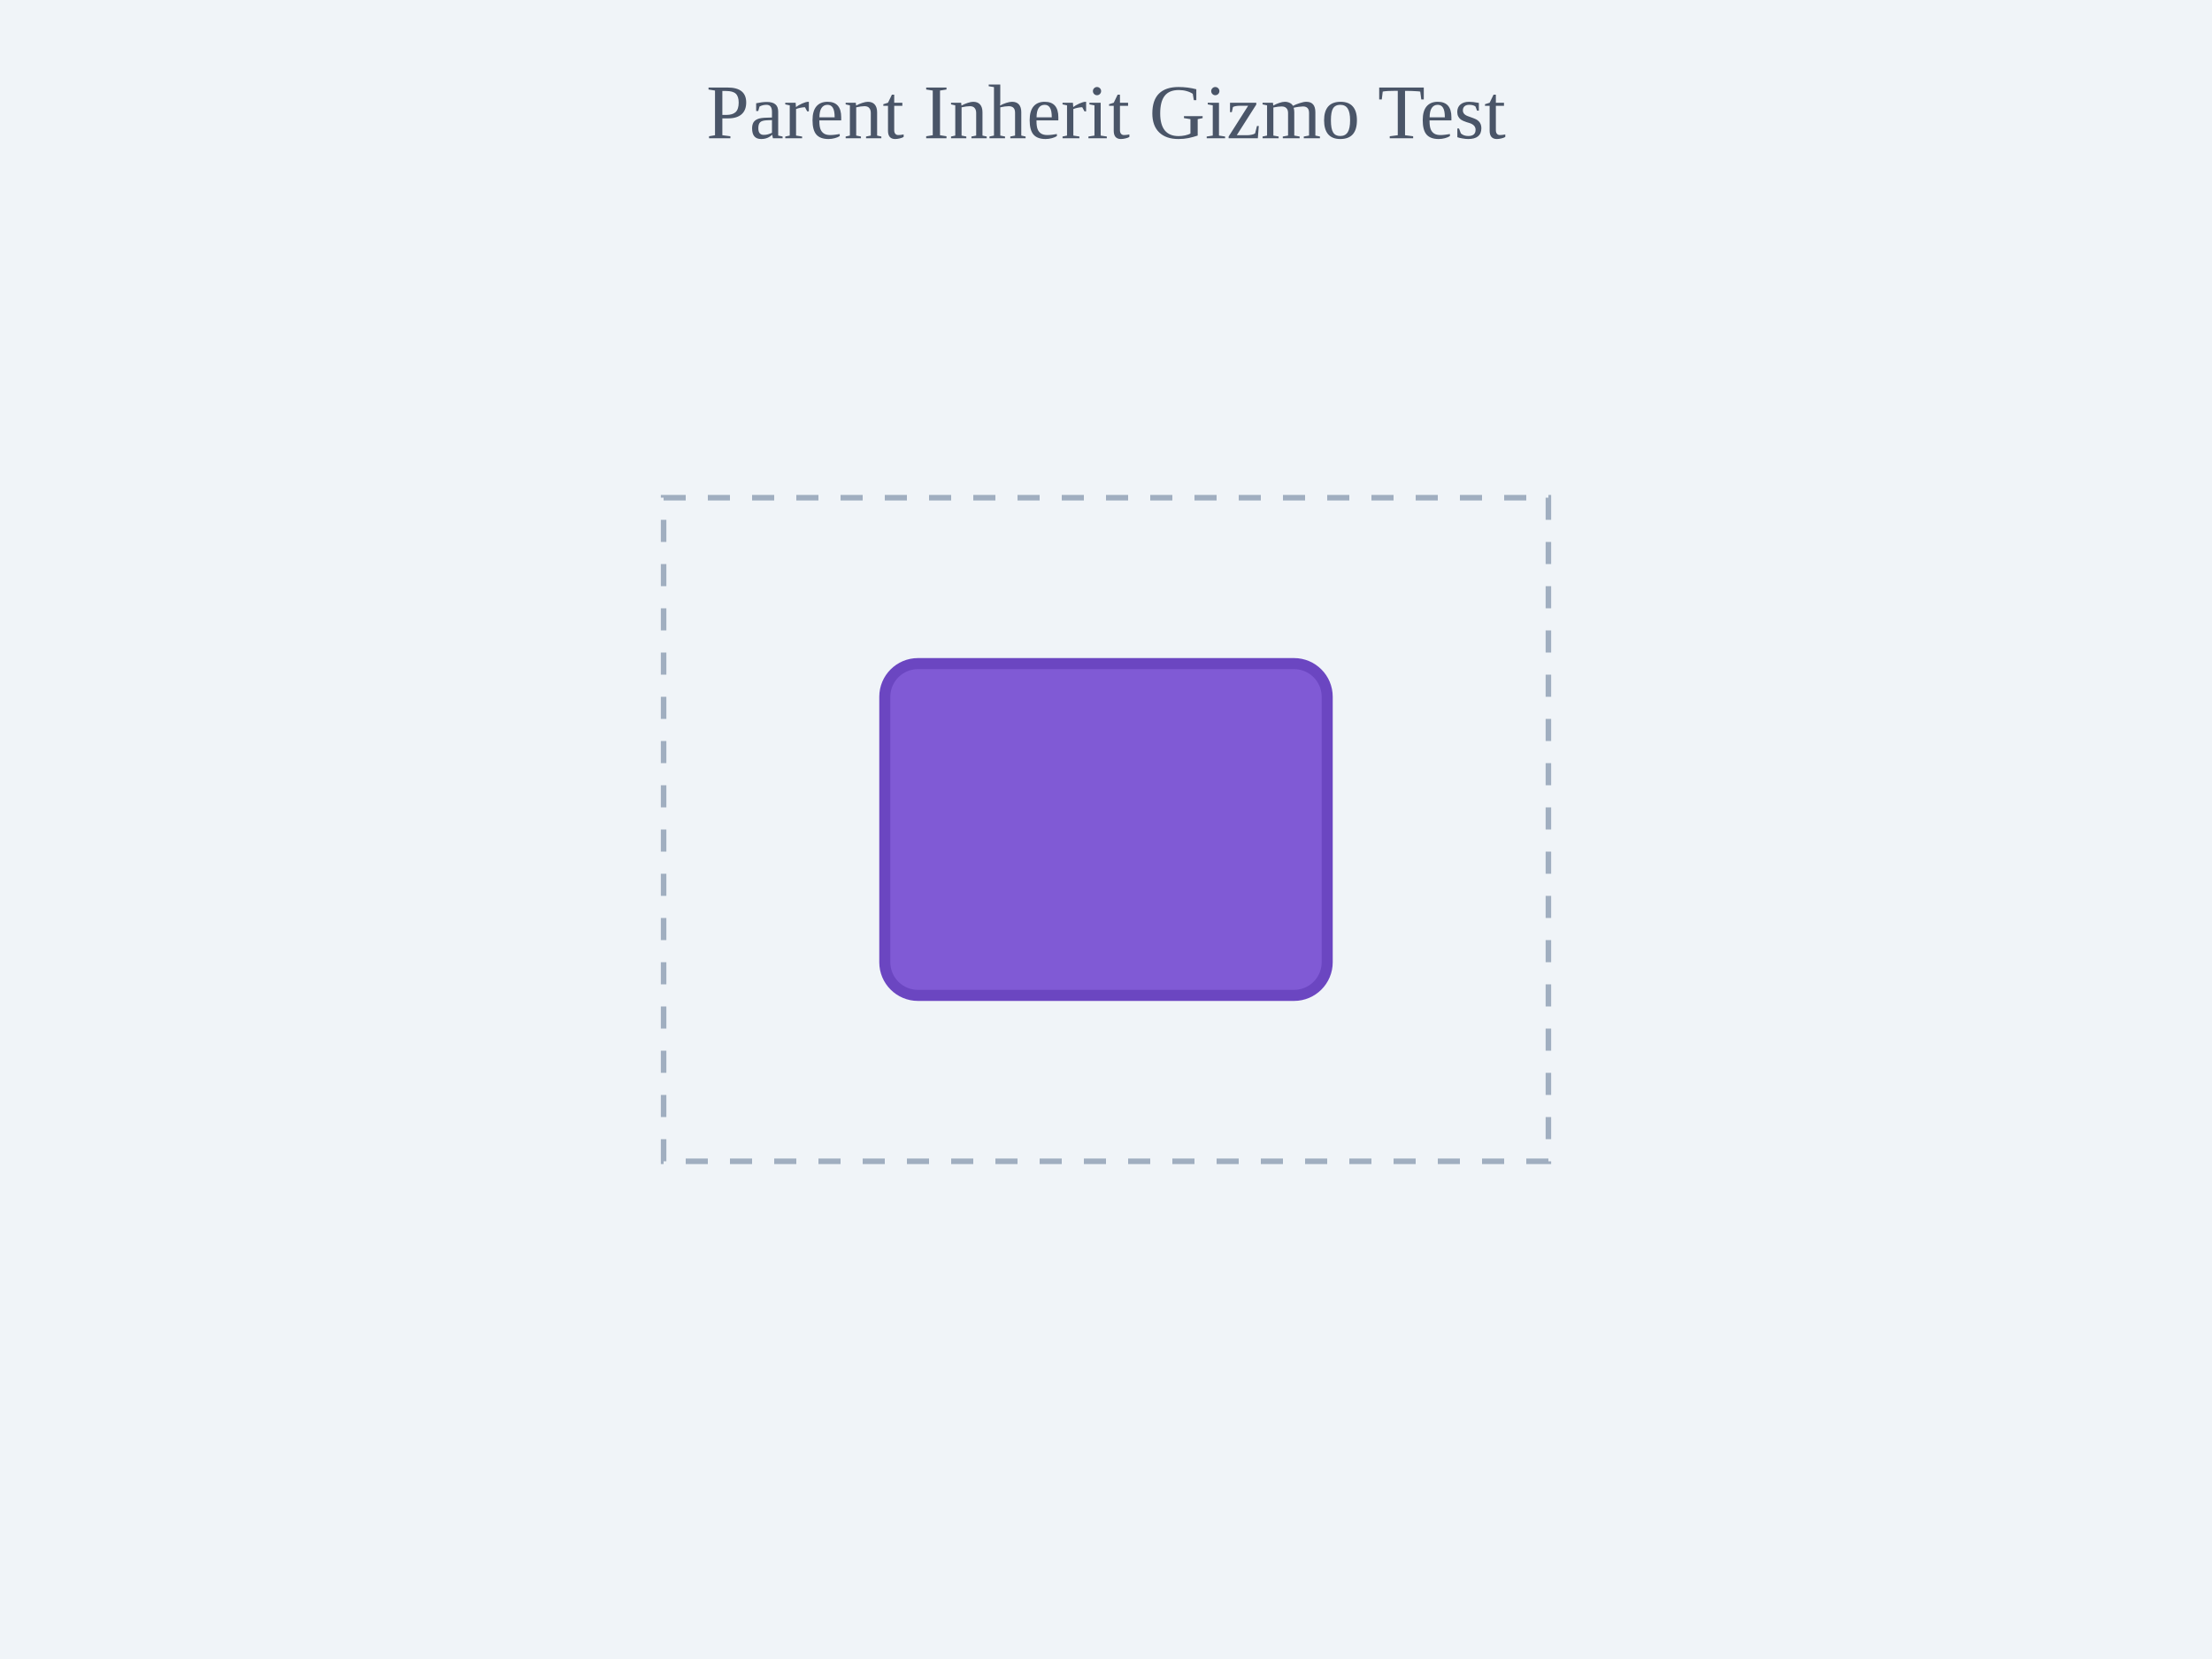
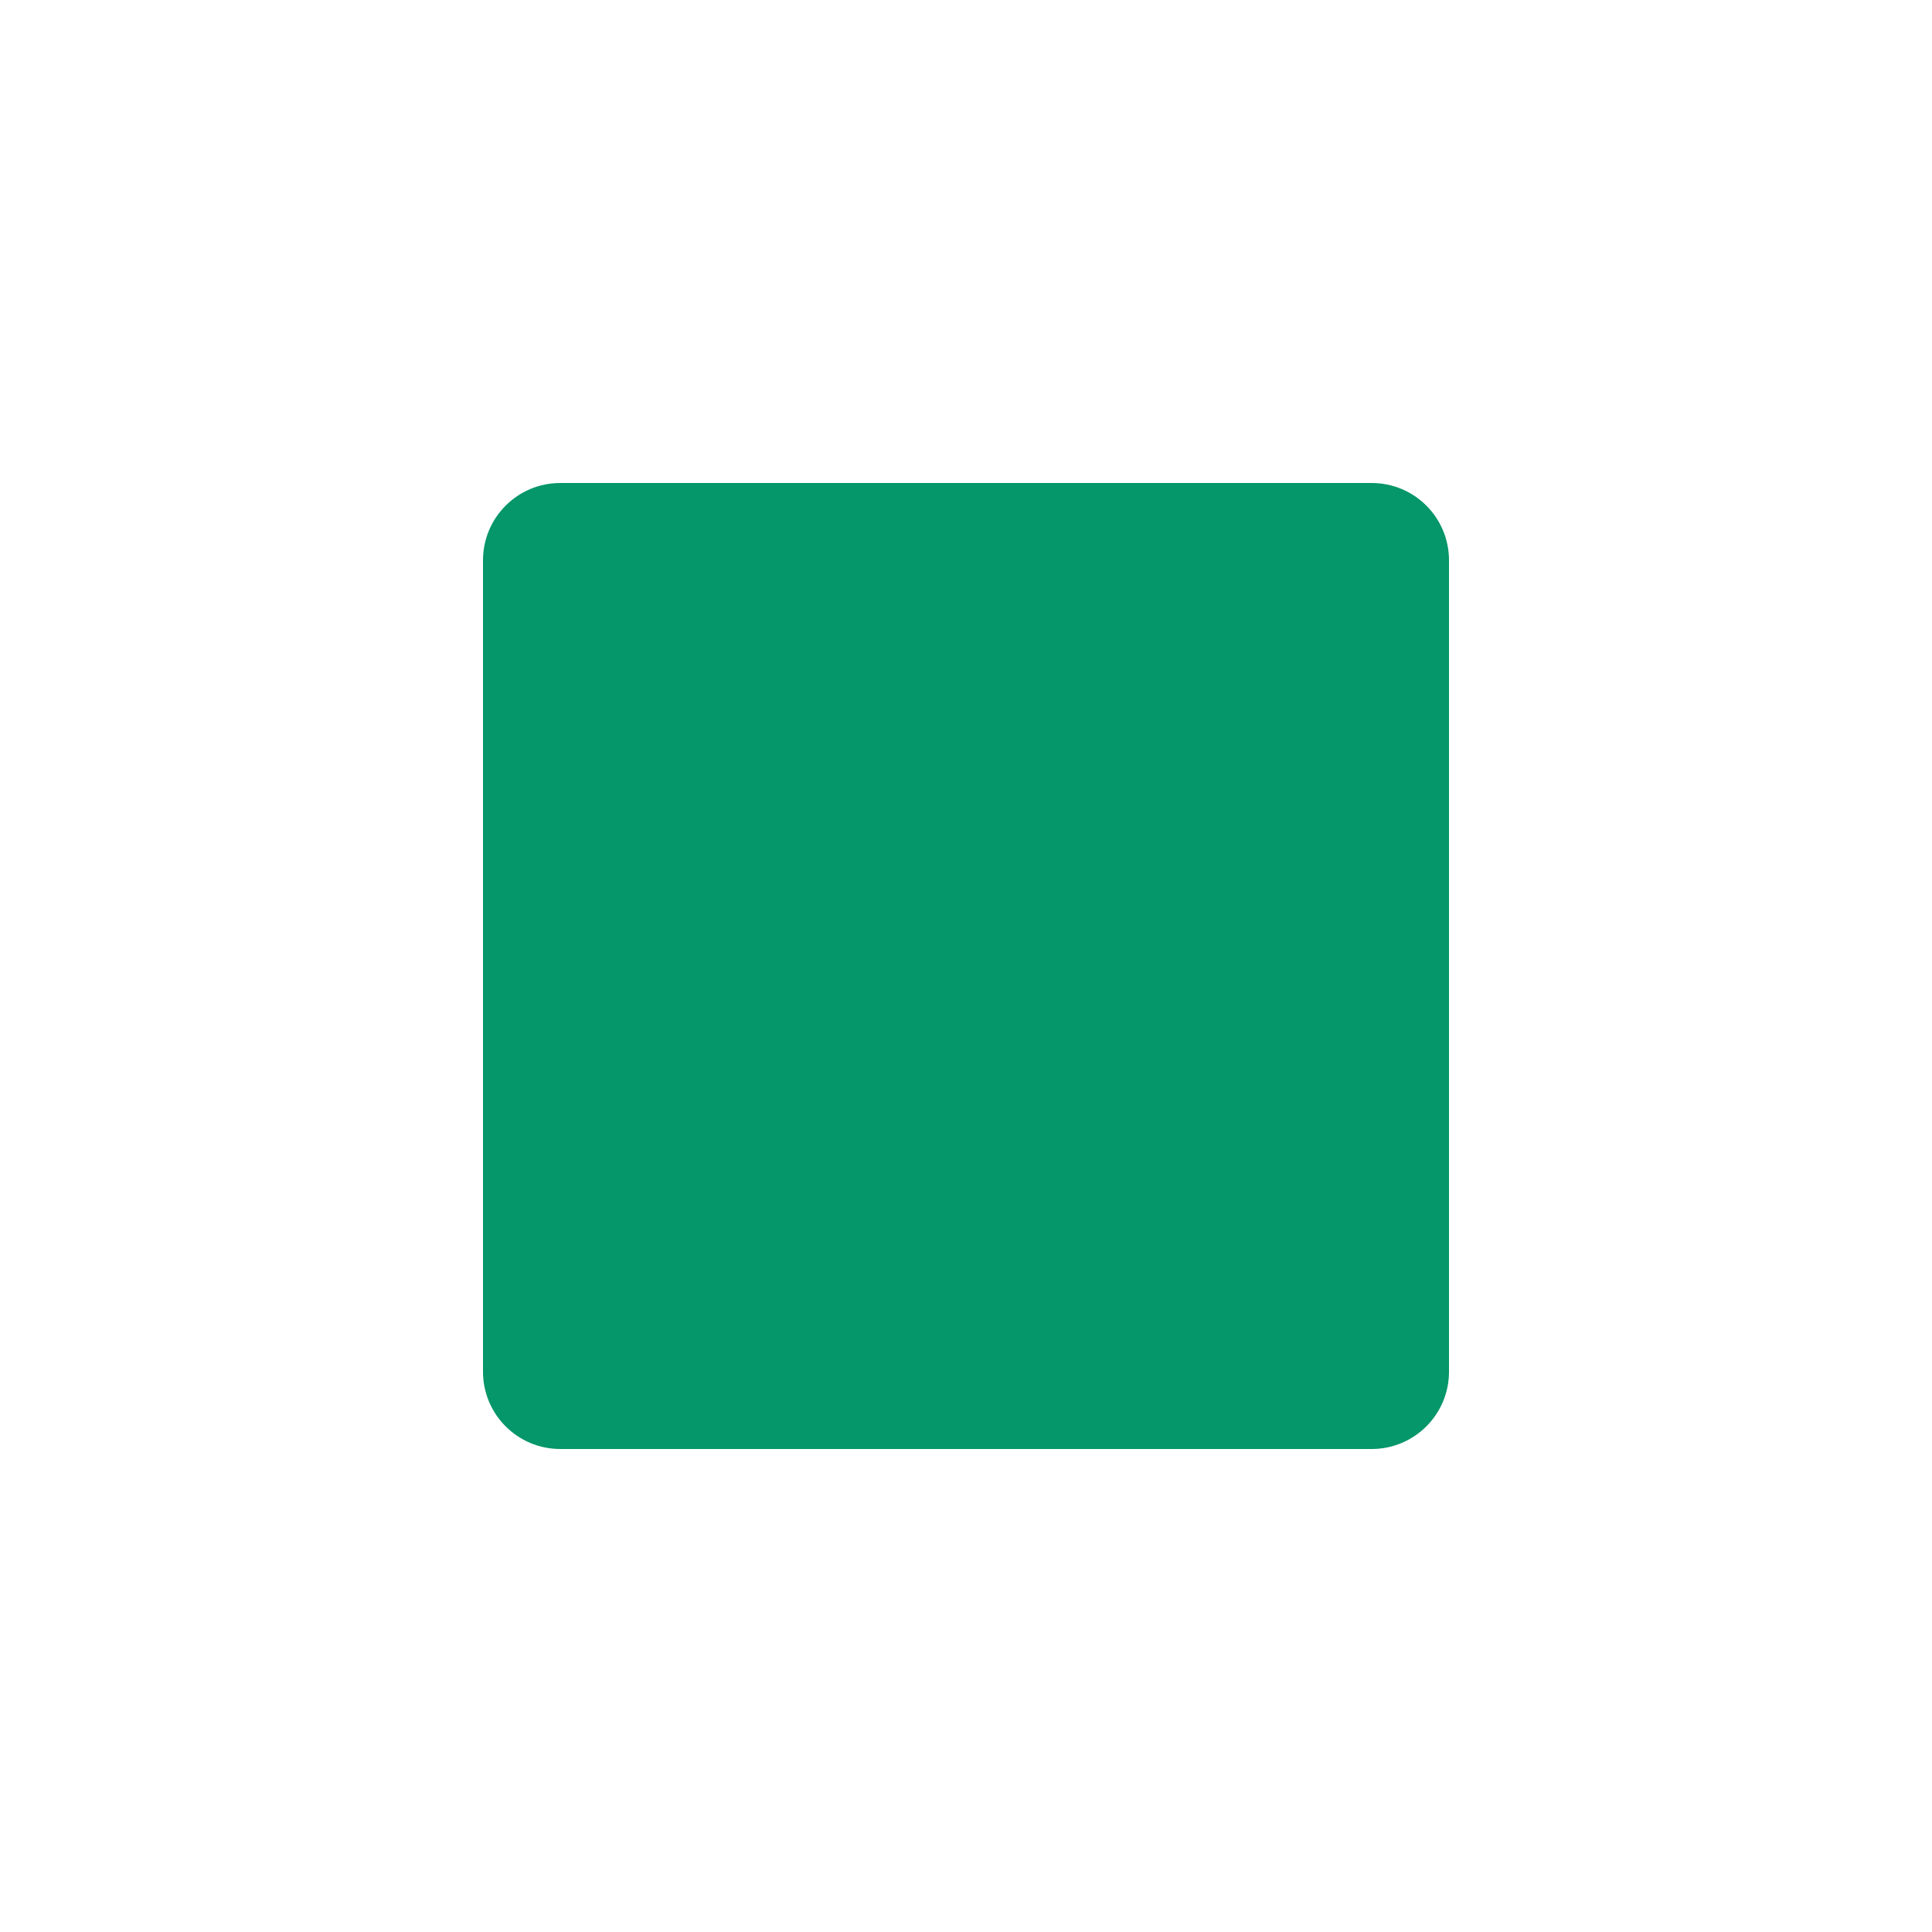
- <svg xmlns="http://www.w3.org/2000/svg" viewBox="0 0 400 300" width="400" height="300">
-   <rect width="400" height="300" fill="#f0f4f8" />
-   <text x="200" y="25" text-anchor="middle" font-size="14" fill="#4a5568">Parent Inherit Gizmo Test</text>
-   <g transform="translate(200,150)">
-     <rect x="-80" y="-60" width="160" height="120" fill="none" stroke="#a0aec0" stroke-width="1" stroke-dasharray="4 4" />
-     <rect x="-40" y="-30" width="80" height="60" rx="6" fill="#805ad5" stroke="#6b46c1" stroke-width="2">
-       <animate attributeName="inherit-transform" from="0" to="1" dur="2s" repeatCount="indefinite" fill="freeze" />
-     </rect>
-   </g>
+ <svg xmlns="http://www.w3.org/2000/svg" viewBox="0 0 200 200" width="200" height="200">
+   <rect x="50" y="50" width="100" height="100" fill="#059669" rx="8">
+     <animate attributeName="inherit-transform" from="1" to="0.5" dur="2s" repeatCount="indefinite" fill="freeze" />
+     <animate attributeName="opacity" from="1" to="0.5" dur="2s" repeatCount="indefinite" fill="freeze" />
+   </rect>
</svg>
